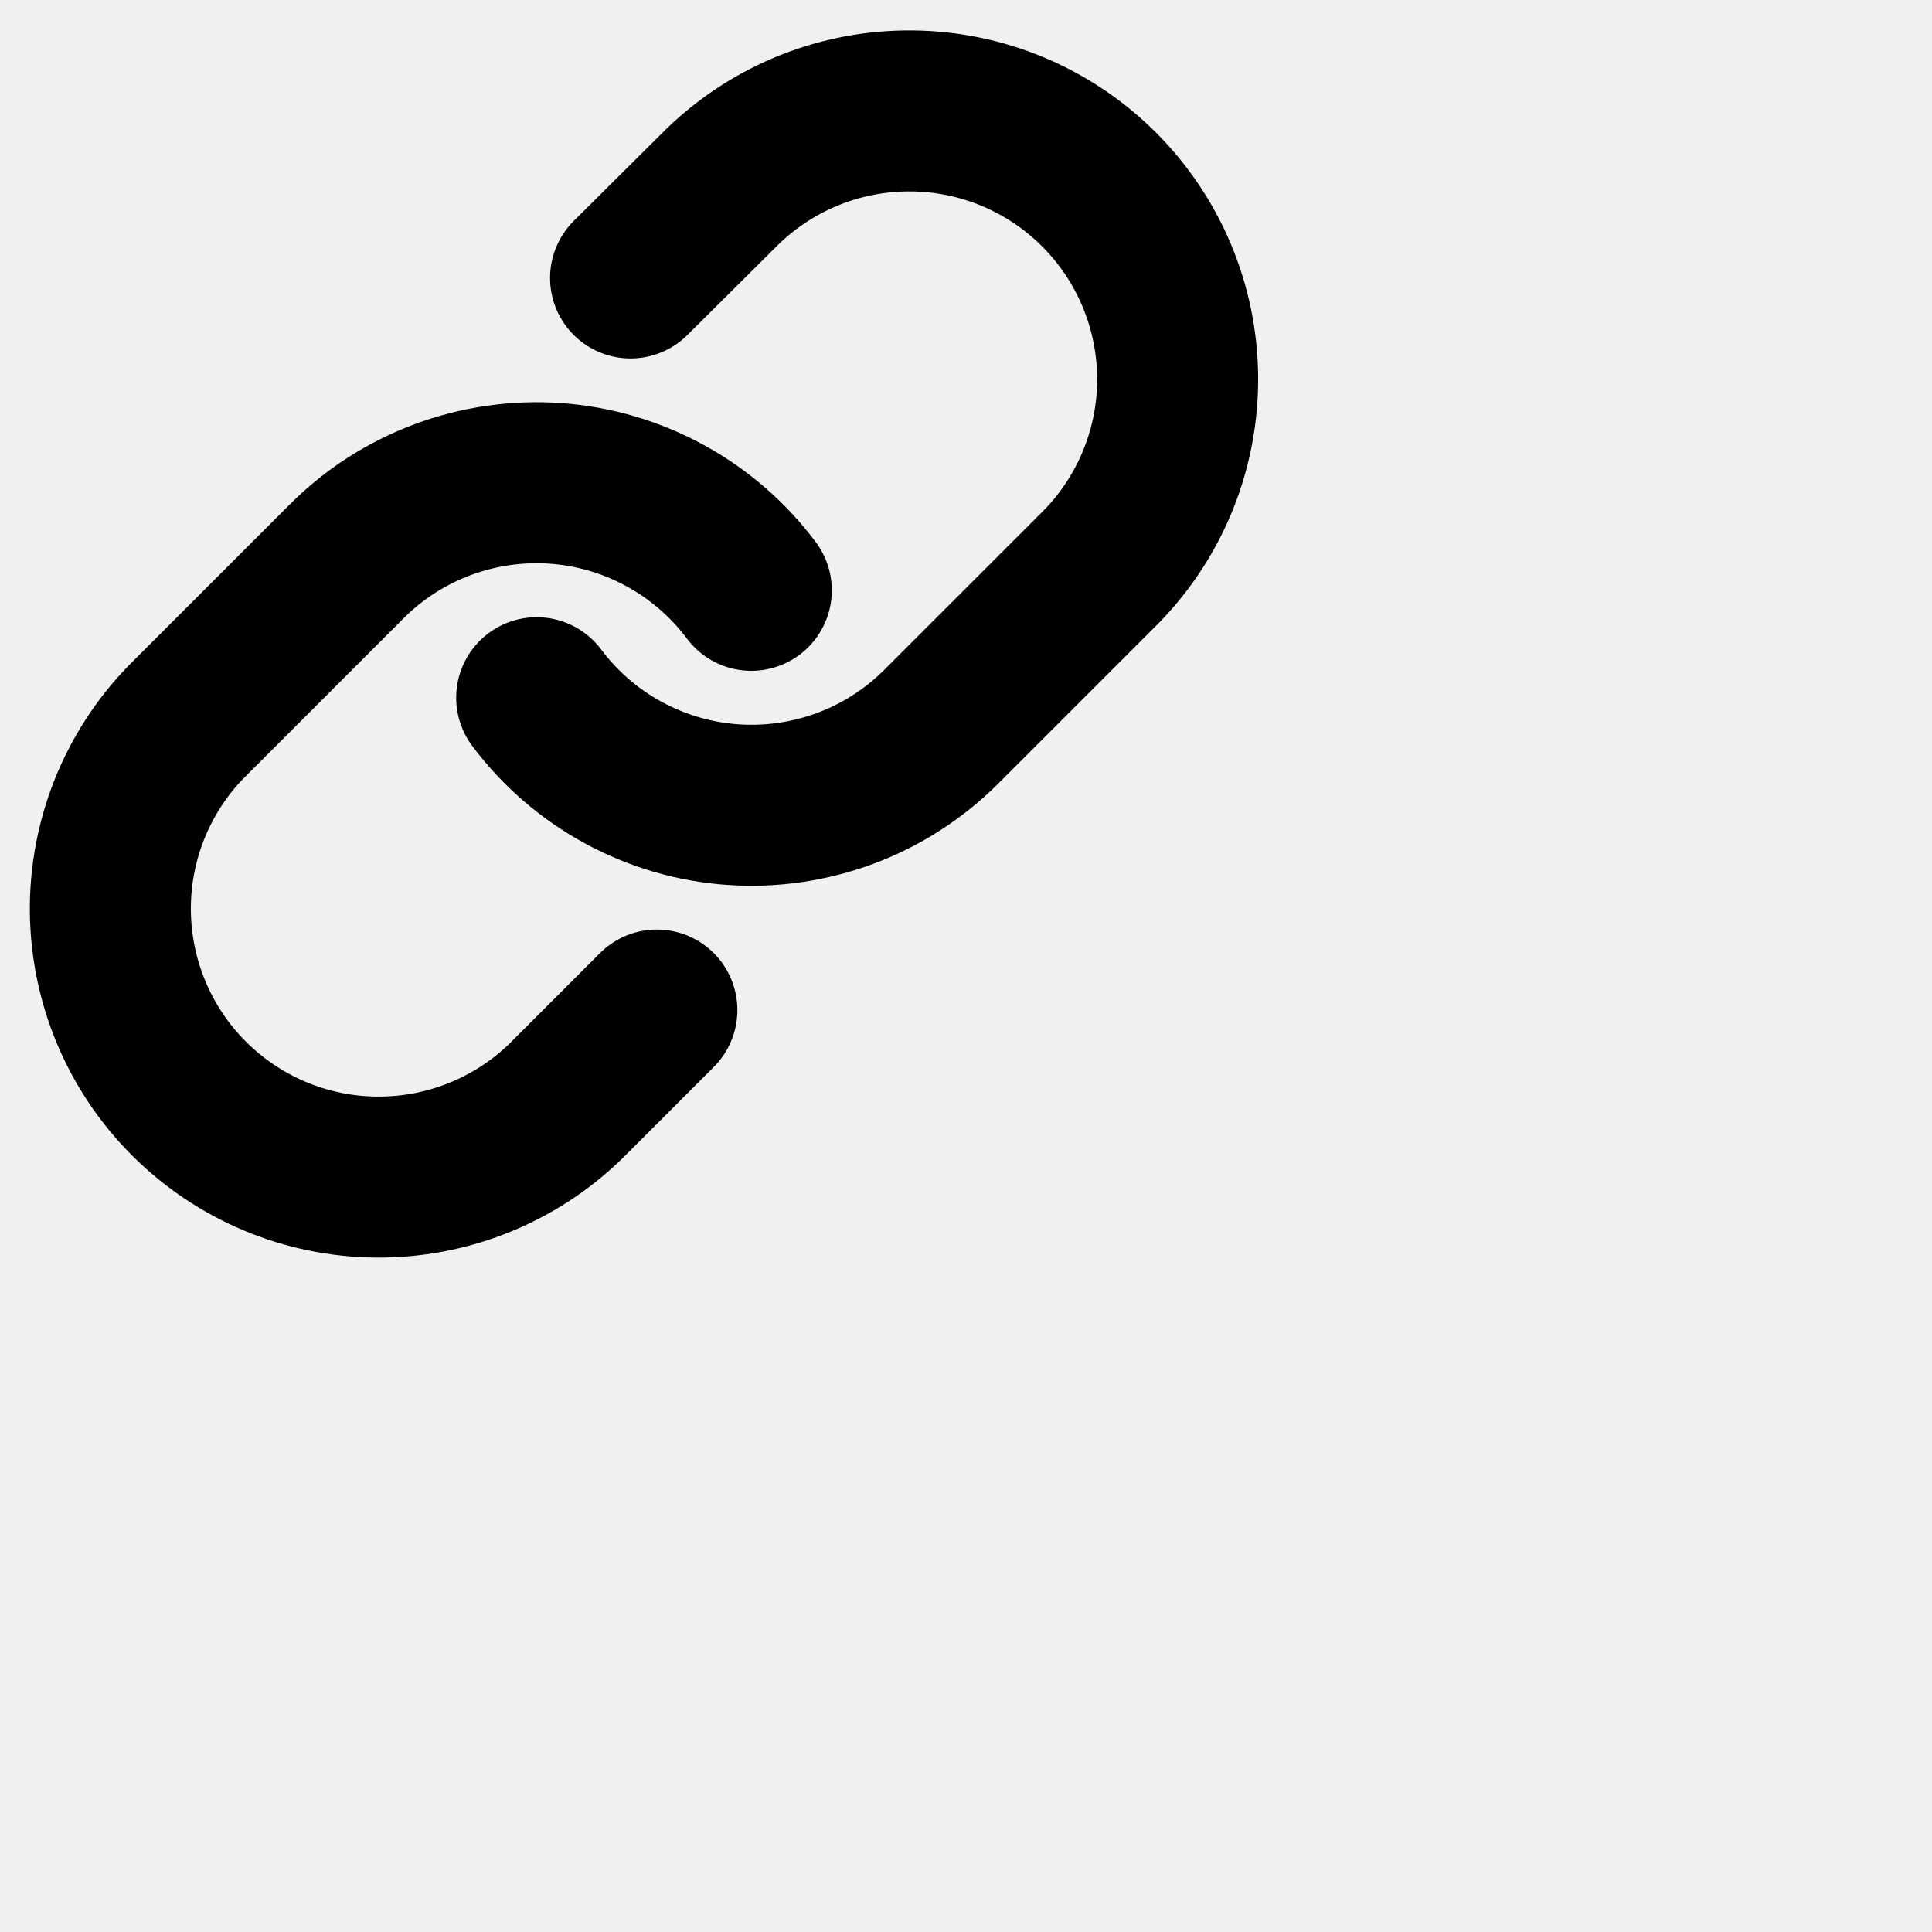
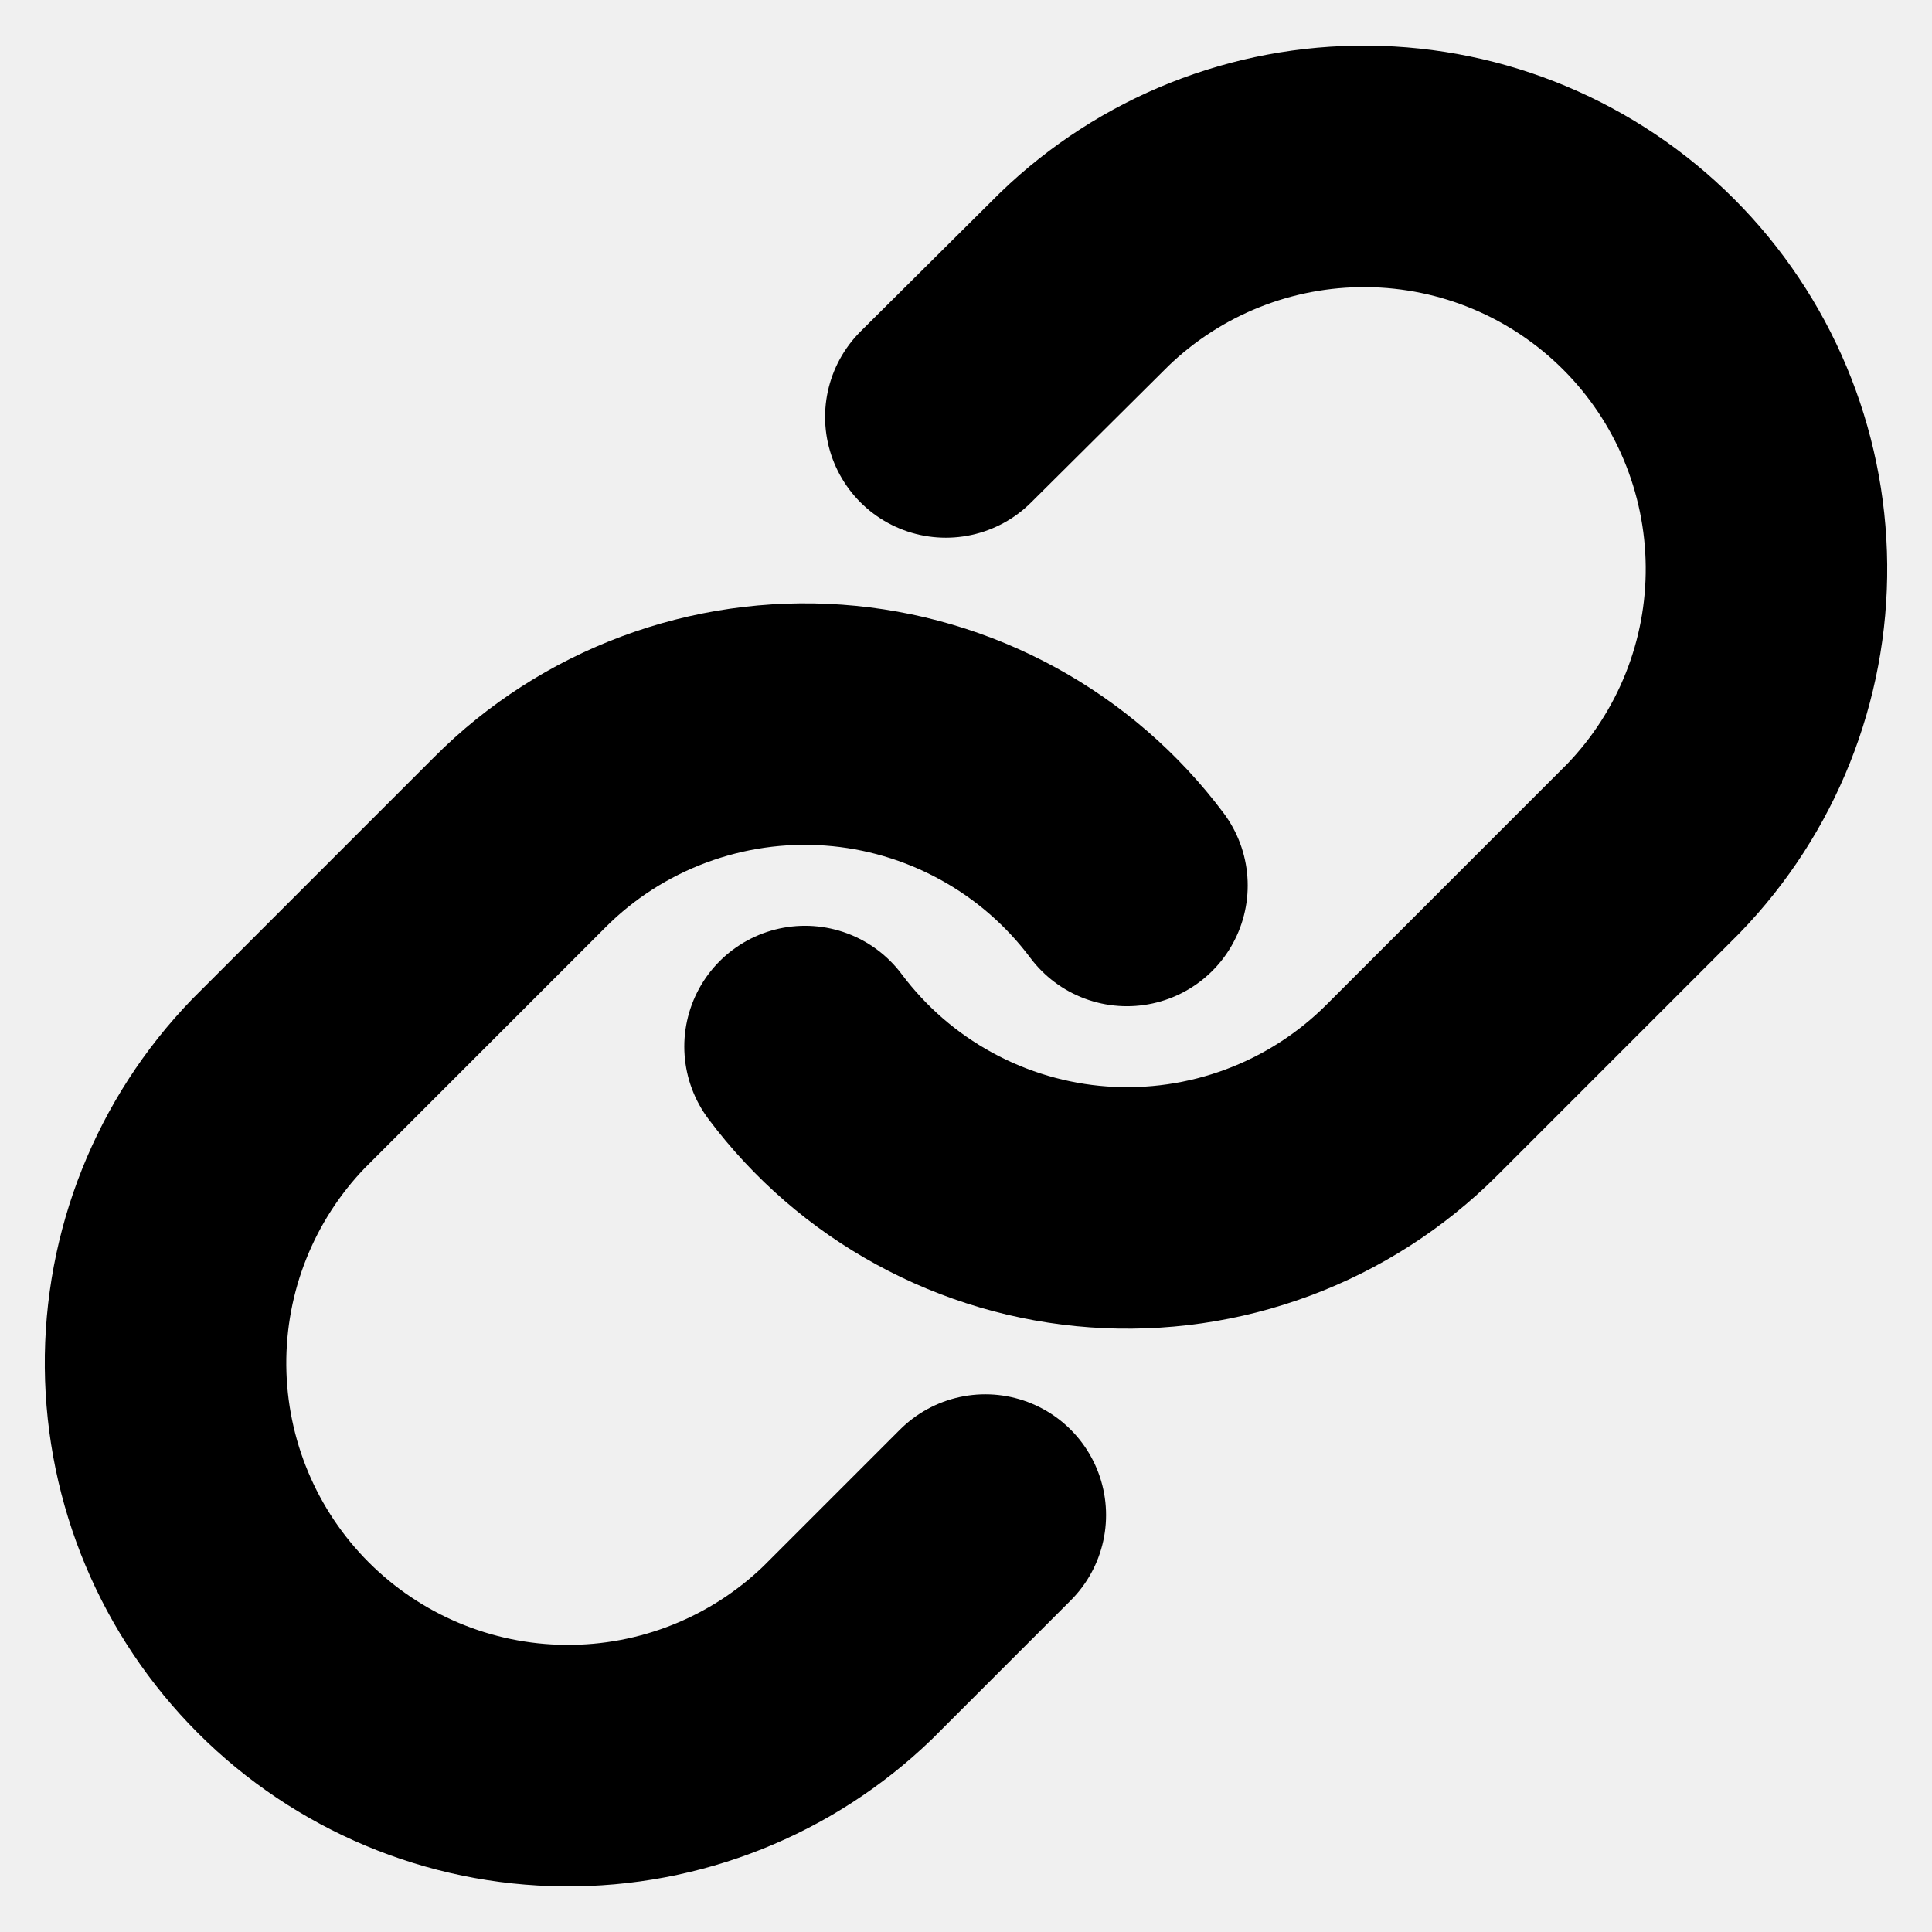
- <svg xmlns="http://www.w3.org/2000/svg" width="24" height="24" viewBox="0 0 24 24" fill="none">
+ <svg xmlns="http://www.w3.org/2000/svg" width="16" height="16" viewBox="0 0 16 16" fill="none">
  <g clip-path="url(#clip0_1097_37199)">
    <path d="M6.667 8.667C6.953 9.049 7.318 9.366 7.738 9.595C8.157 9.824 8.621 9.961 9.098 9.995C9.575 10.029 10.053 9.96 10.501 9.793C10.949 9.626 11.355 9.365 11.693 9.027L13.693 7.027C14.301 6.398 14.637 5.556 14.629 4.682C14.621 3.808 14.271 2.972 13.653 2.354C13.035 1.736 12.199 1.385 11.325 1.378C10.451 1.37 9.609 1.706 8.98 2.313L7.833 3.453" stroke="black" stroke-width="2" stroke-linecap="round" stroke-linejoin="round" />
    <path d="M9.333 7.333C9.047 6.951 8.682 6.634 8.262 6.405C7.843 6.176 7.379 6.039 6.902 6.005C6.425 5.971 5.947 6.04 5.499 6.207C5.051 6.374 4.644 6.635 4.307 6.973L2.307 8.973C1.699 9.602 1.363 10.444 1.371 11.318C1.379 12.192 1.729 13.028 2.347 13.646C2.965 14.264 3.801 14.615 4.675 14.622C5.549 14.63 6.391 14.294 7.02 13.687L8.16 12.547" stroke="black" stroke-width="2" stroke-linecap="round" stroke-linejoin="round" />
  </g>
  <defs>
    <clipPath id="clip0_1097_37199">
-       <rect width="24" height="24" fill="white" />
+       <rect width="16" height="16" fill="white" />
    </clipPath>
  </defs>
</svg>
